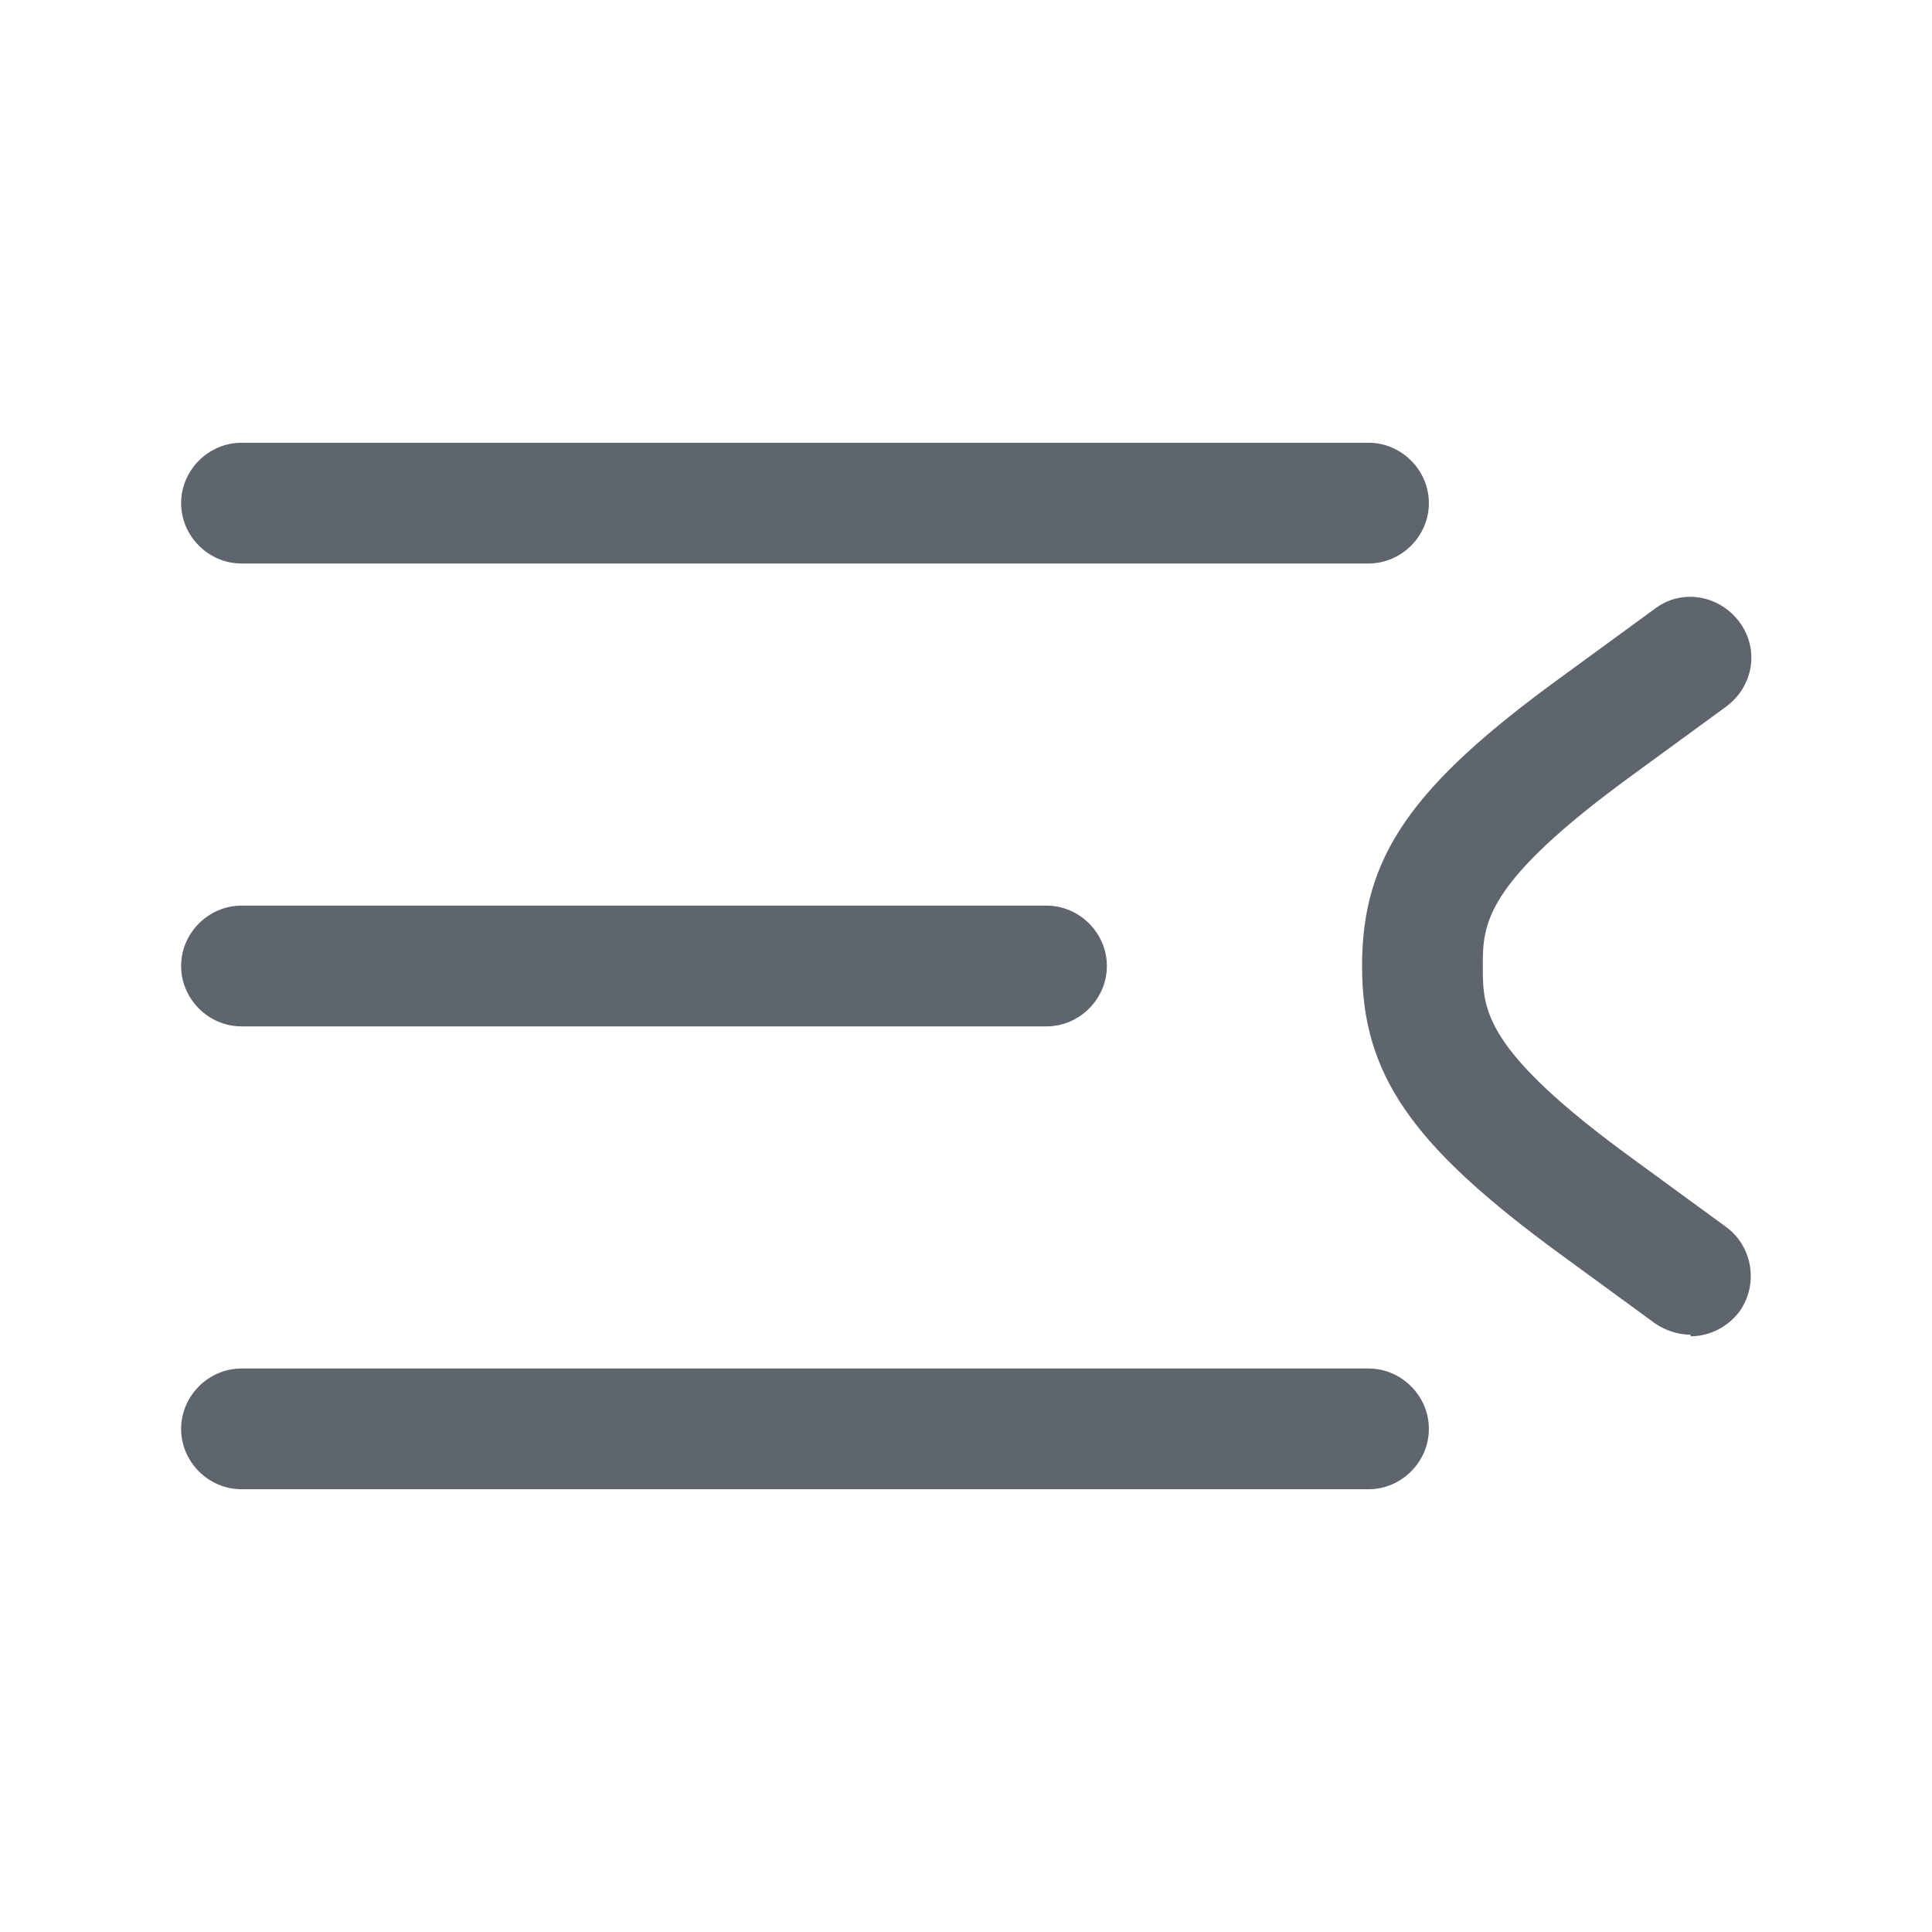
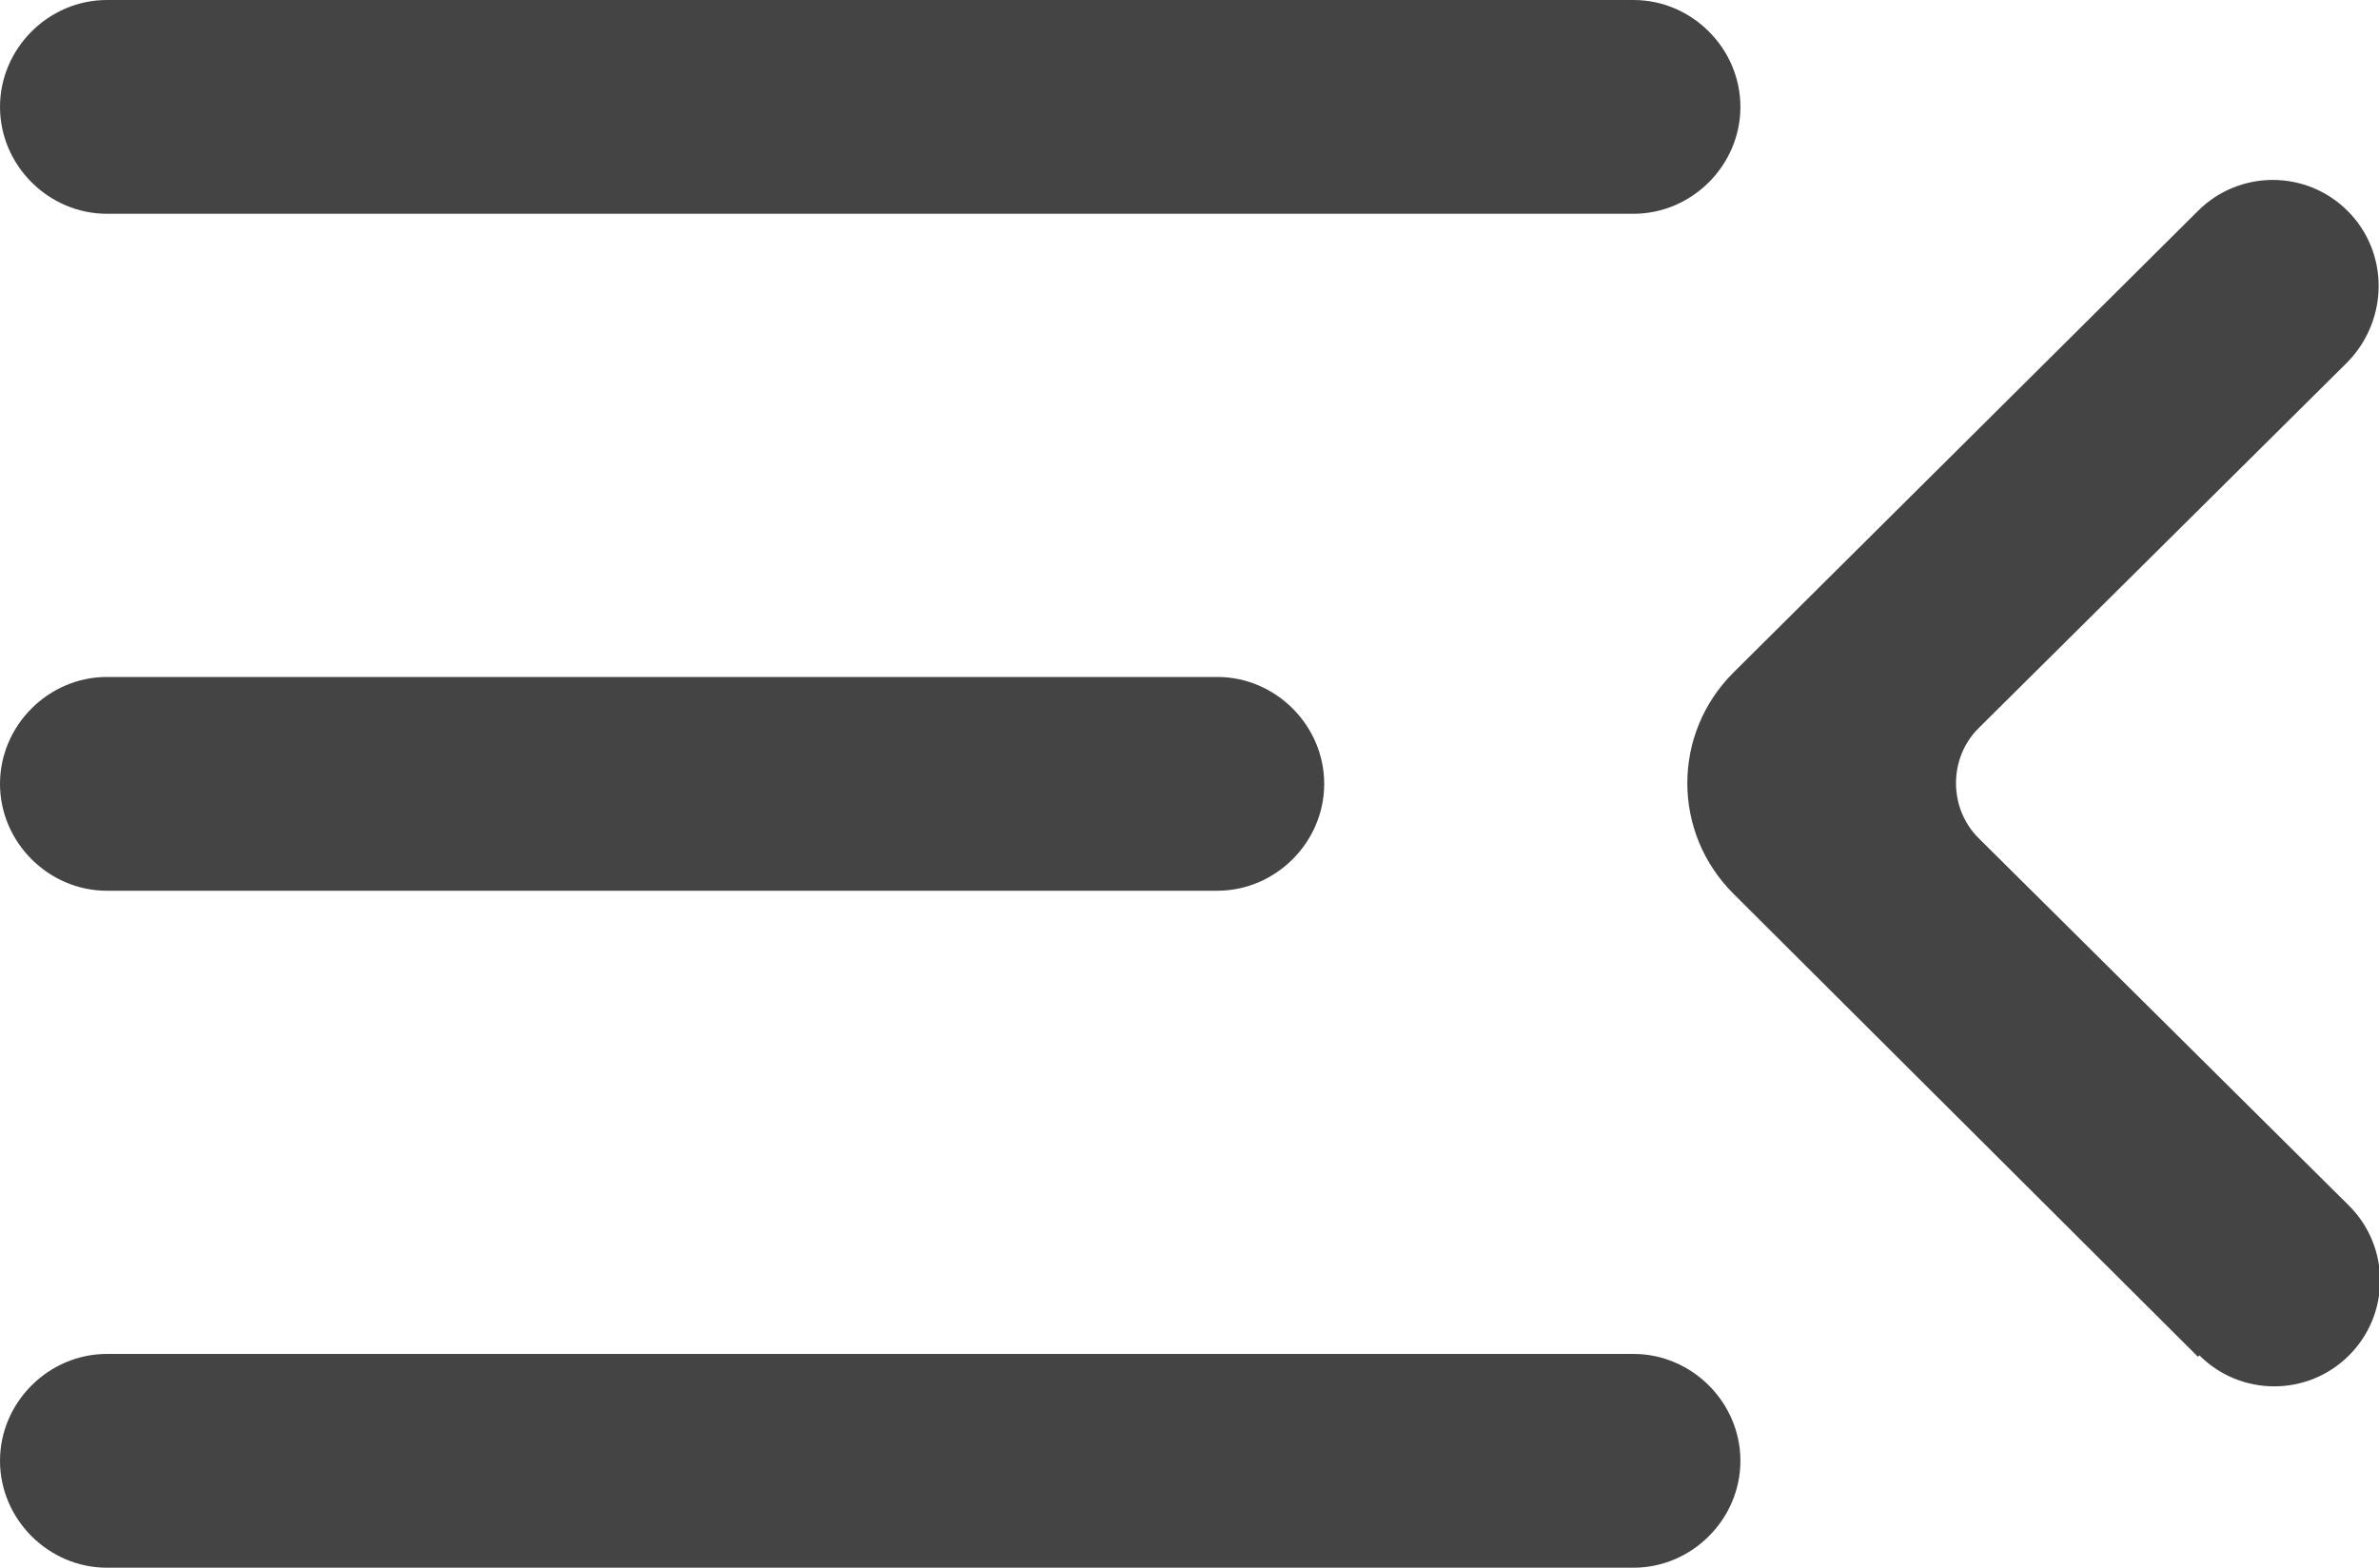
- <svg xmlns="http://www.w3.org/2000/svg" viewBox="0 0 24 24">
-   <path fill="#5e656d" d="M17 18.5H3c-.41 0-.75-.34-.75-.75S2.59 17 3 17h14c.41 0 .75.34.75.75s-.34.75-.75.75m4-1.92c-.15 0-.31-.05-.44-.14l-1.15-.84c-1.88-1.37-2.49-2.25-2.49-3.6s.6-2.23 2.49-3.6l1.15-.84c.33-.25.8-.17 1.05.17s.17.8-.17 1.05l-1.15.84c-1.87 1.36-1.87 1.86-1.87 2.39s0 1.03 1.87 2.39l1.15.84c.33.24.41.71.17 1.05-.15.2-.38.31-.61.31Zm-8-3.83H3c-.41 0-.75-.34-.75-.75s.34-.75.75-.75h10c.41 0 .75.34.75.75s-.34.75-.75.75M17 7H3c-.41 0-.75-.34-.75-.75s.34-.75.75-.75h14c.41 0 .75.34.75.75S17.41 7 17 7" />
+ <svg xmlns="http://www.w3.org/2000/svg" id="b" viewBox="0 0 16.69 11">
+   <g id="c">
+     <path id="d" d="m0,10.25h0c0-.41.34-.75.75-.75h10.71c.41,0,.75.34.75.75h0c0,.41-.34.75-.75.75H.75c-.41,0-.75-.34-.75-.75Zm15.42-.73l-3.26-3.25c-.43-.43-.43-1.12,0-1.55l3.26-3.24c.29-.29.76-.29,1.05,0h0c.29.29.29.76,0,1.06l-2.59,2.57c-.21.21-.21.56,0,.77l2.6,2.58c.29.29.29.76,0,1.05h0c-.29.29-.76.29-1.05,0ZM0,5.5h0c0-.41.34-.75.75-.75h7.79c.41,0,.75.34.75.75h0c0,.41-.34.75-.75.75H.75c-.41,0-.75-.34-.75-.75ZM0,.75h0c0-.41.34-.75.75-.75h10.71c.41,0,.75.34.75.75h0c0,.41-.34.75-.75.75H.75c-.41,0-.75-.34-.75-.75Z" fill="#444" stroke-width="0" />
+   </g>
</svg>
